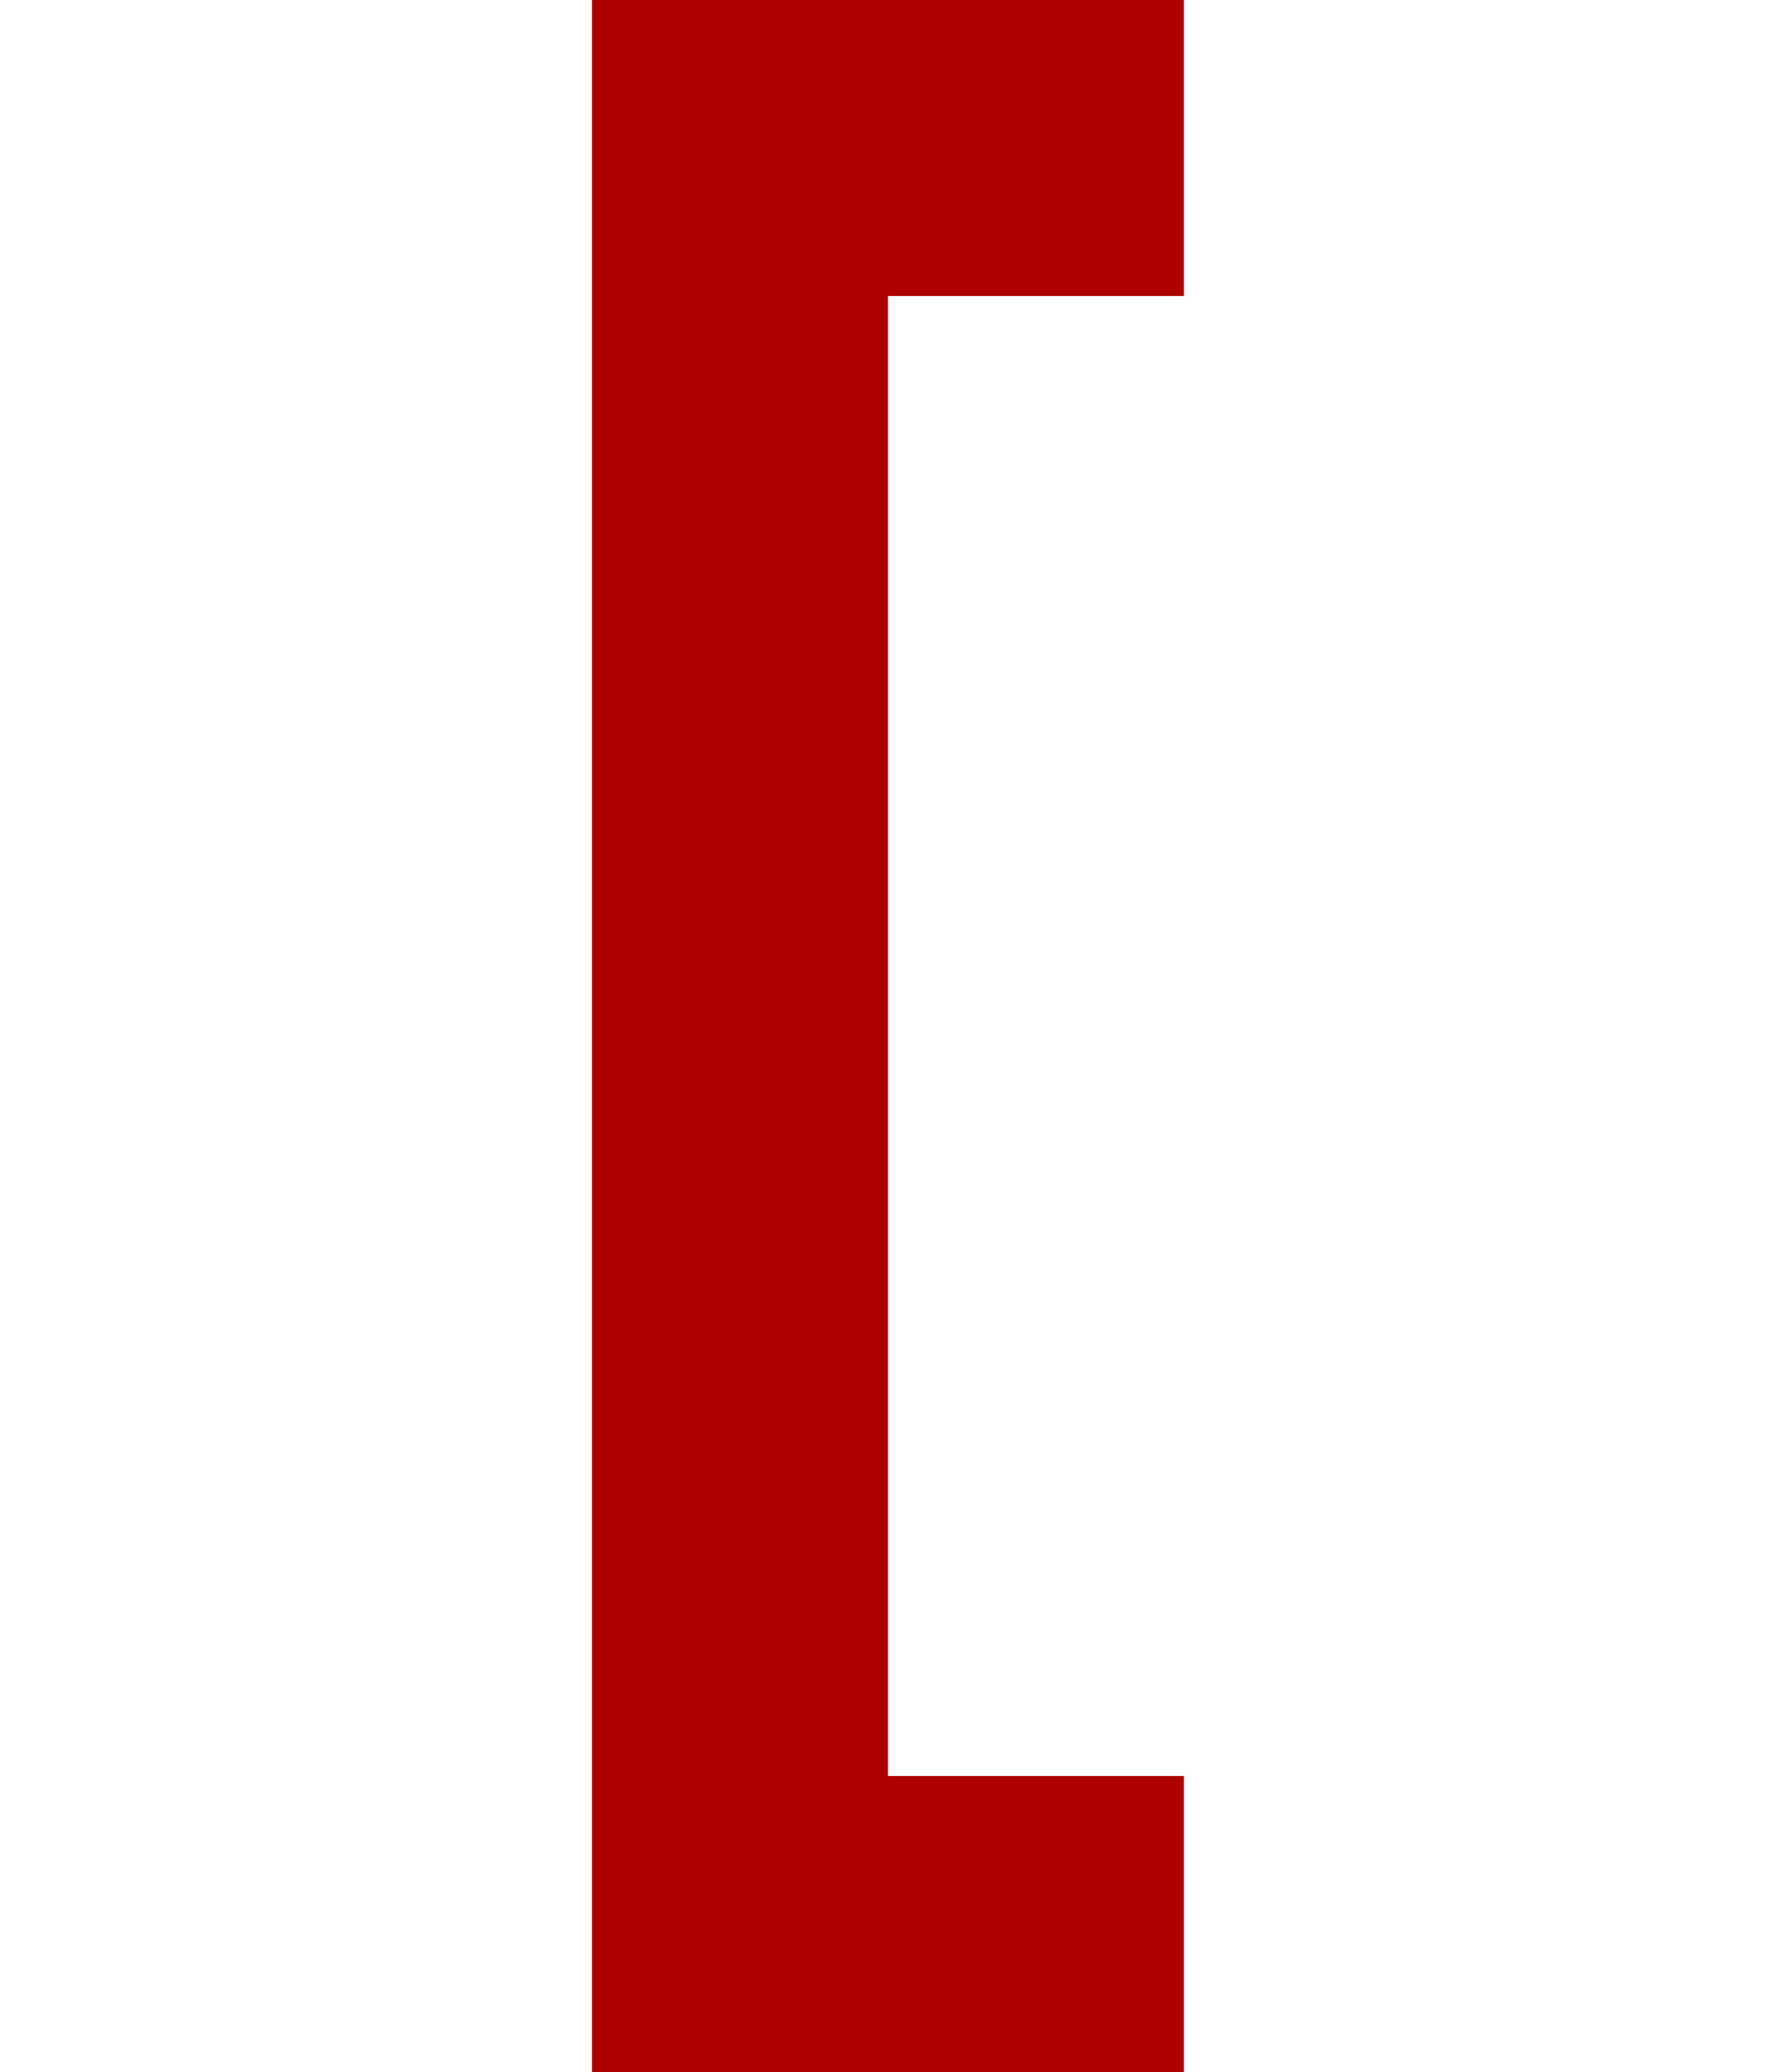
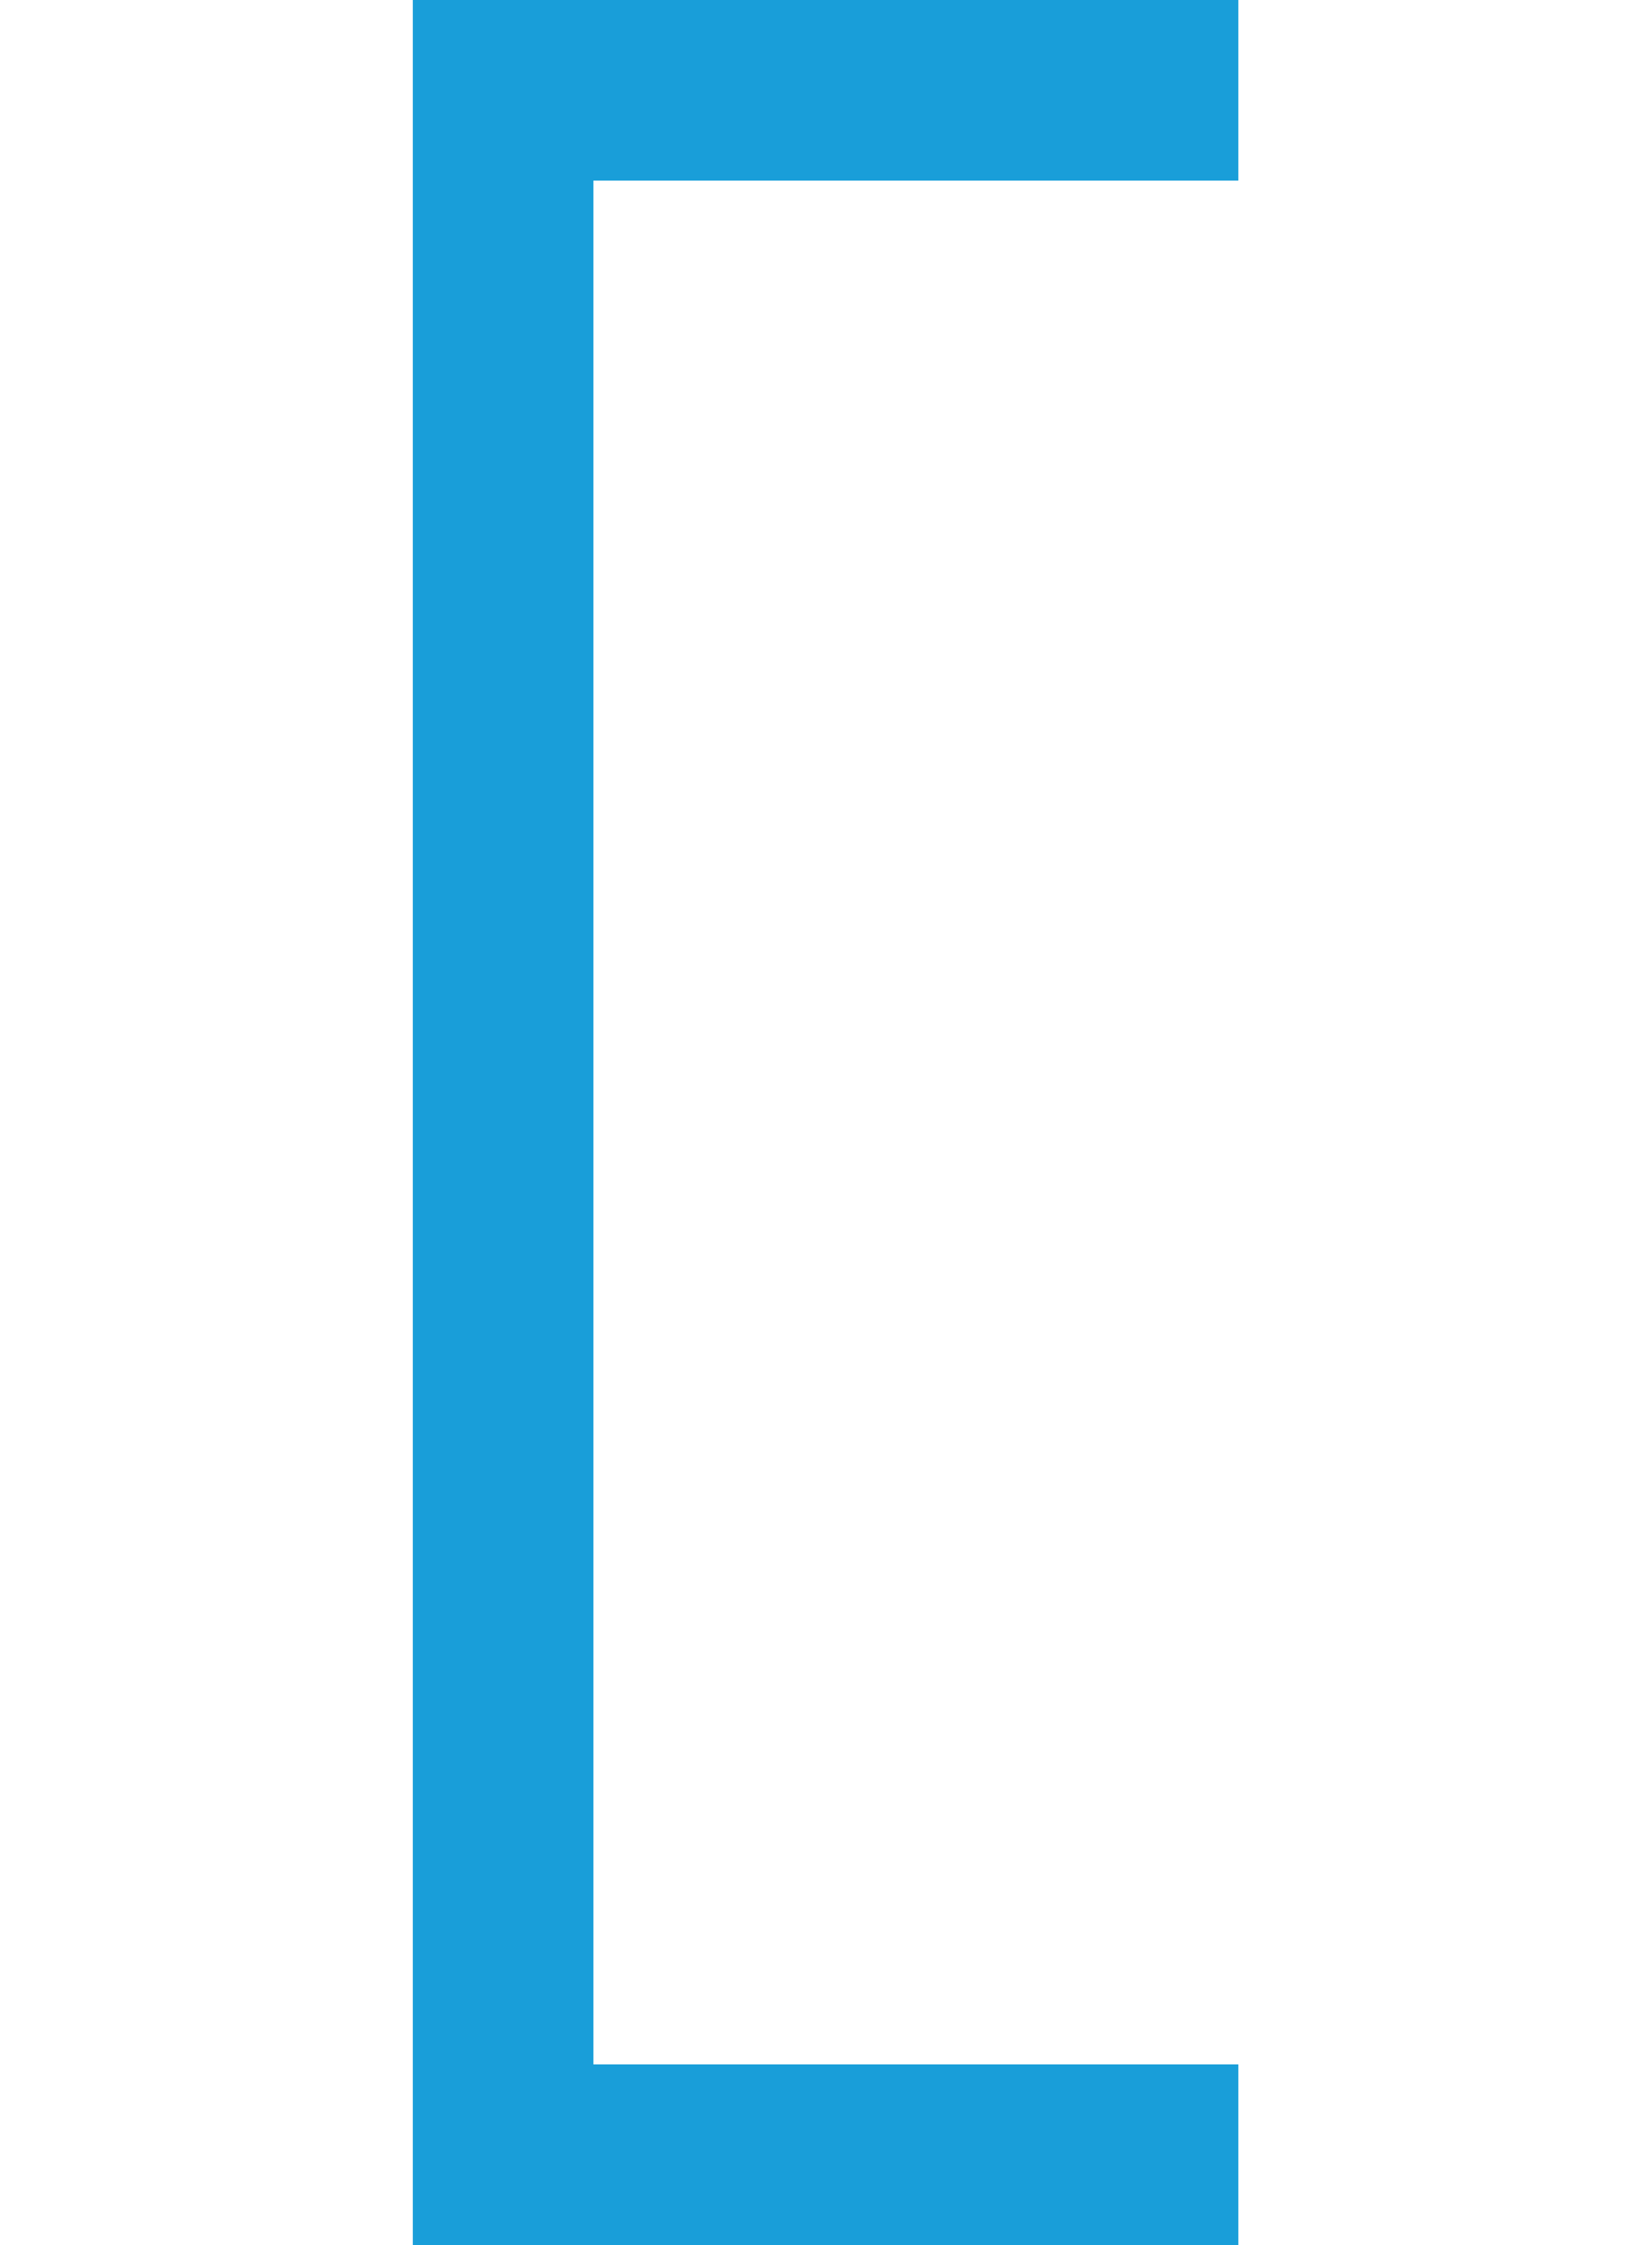
- <svg xmlns="http://www.w3.org/2000/svg" width="384px" height="448px" viewBox="0 0 384 448" version="1.1">
-   <g id="Glyphs" stroke="none" stroke-width="1" fill="none" fill-rule="evenodd">
-     <g id="U+005B---Left-Square-Bracket" fill="#AE0000" fill-rule="nonzero">
-       <polygon id="Path" points="128 448 128 0 256 0 256 64 192 64 192 384 256 384 256 448" />
+ <svg xmlns="http://www.w3.org/2000/svg" width="640px" height="870px" viewBox="0 0 640 870" version="1.1">
+   <g id="Thin" stroke="none" stroke-width="1" fill="none" fill-rule="evenodd">
+     <g id="U+005B---Left-Square-Bracket" fill="#199ED9">
+       <polygon id="Path" points="480 0 480 70 230 70 229.999 800 480 800 480 870 160 870 160 4.54747351e-13" />
    </g>
  </g>
</svg>
